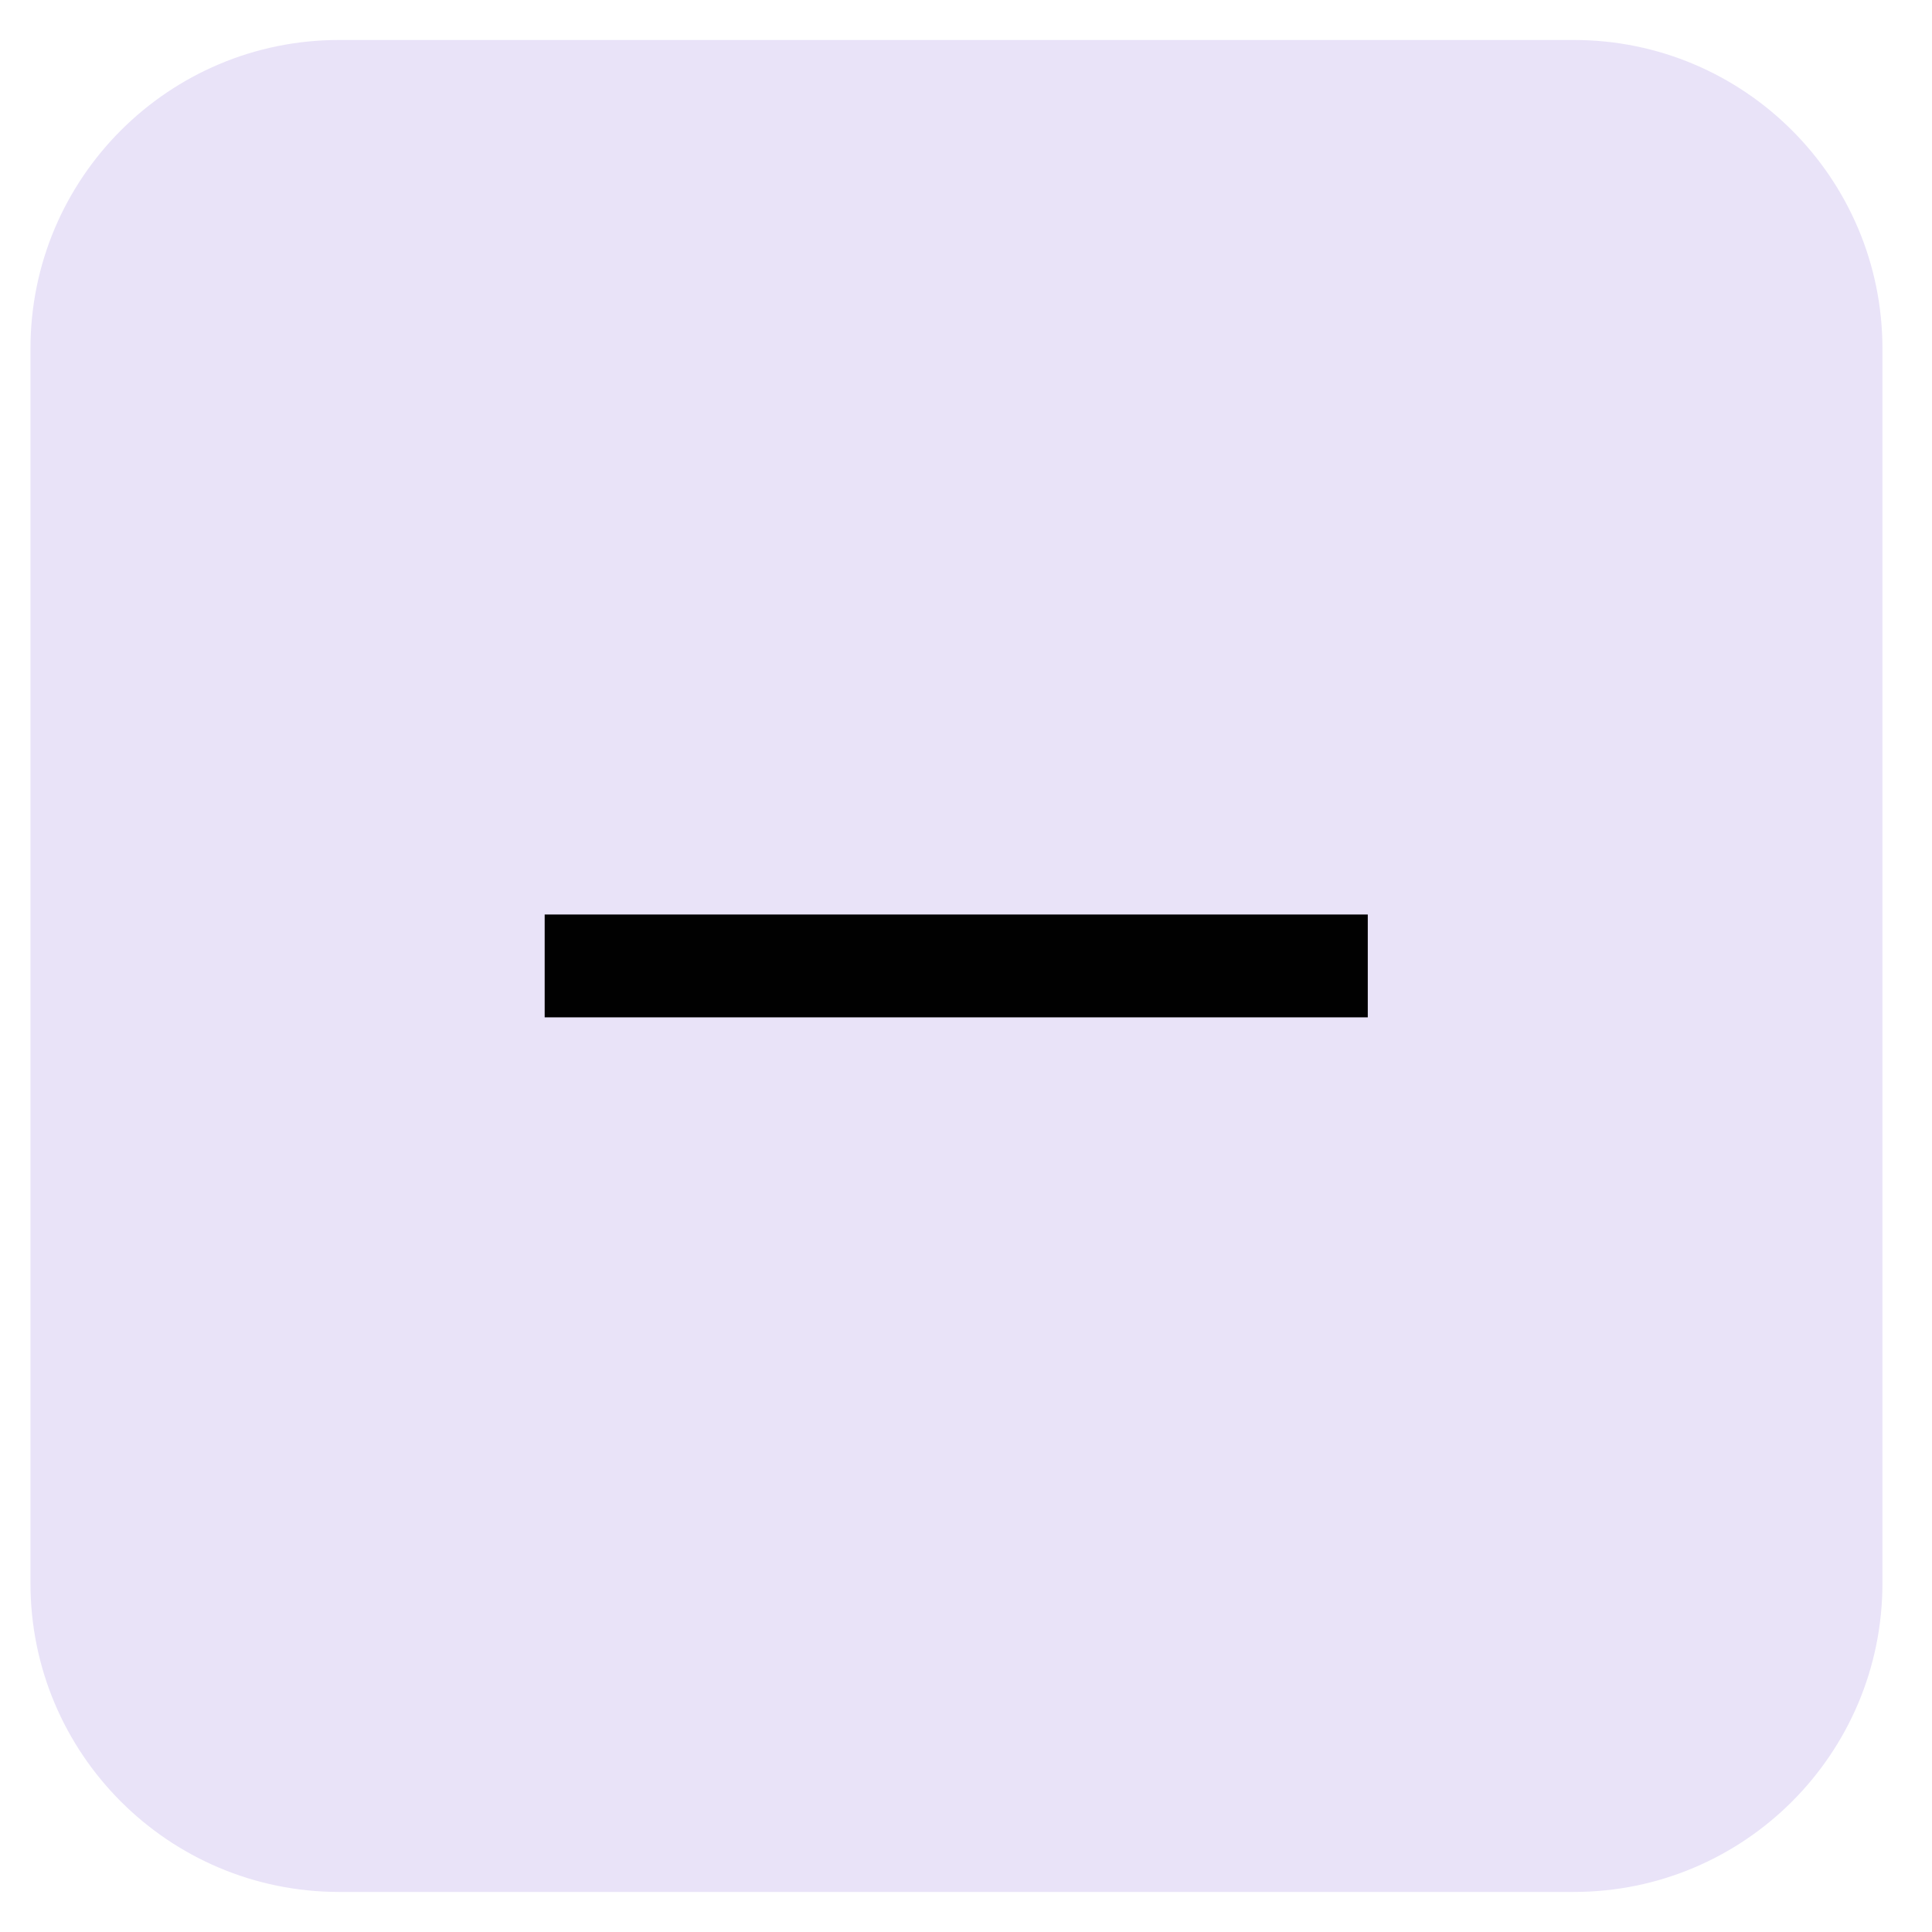
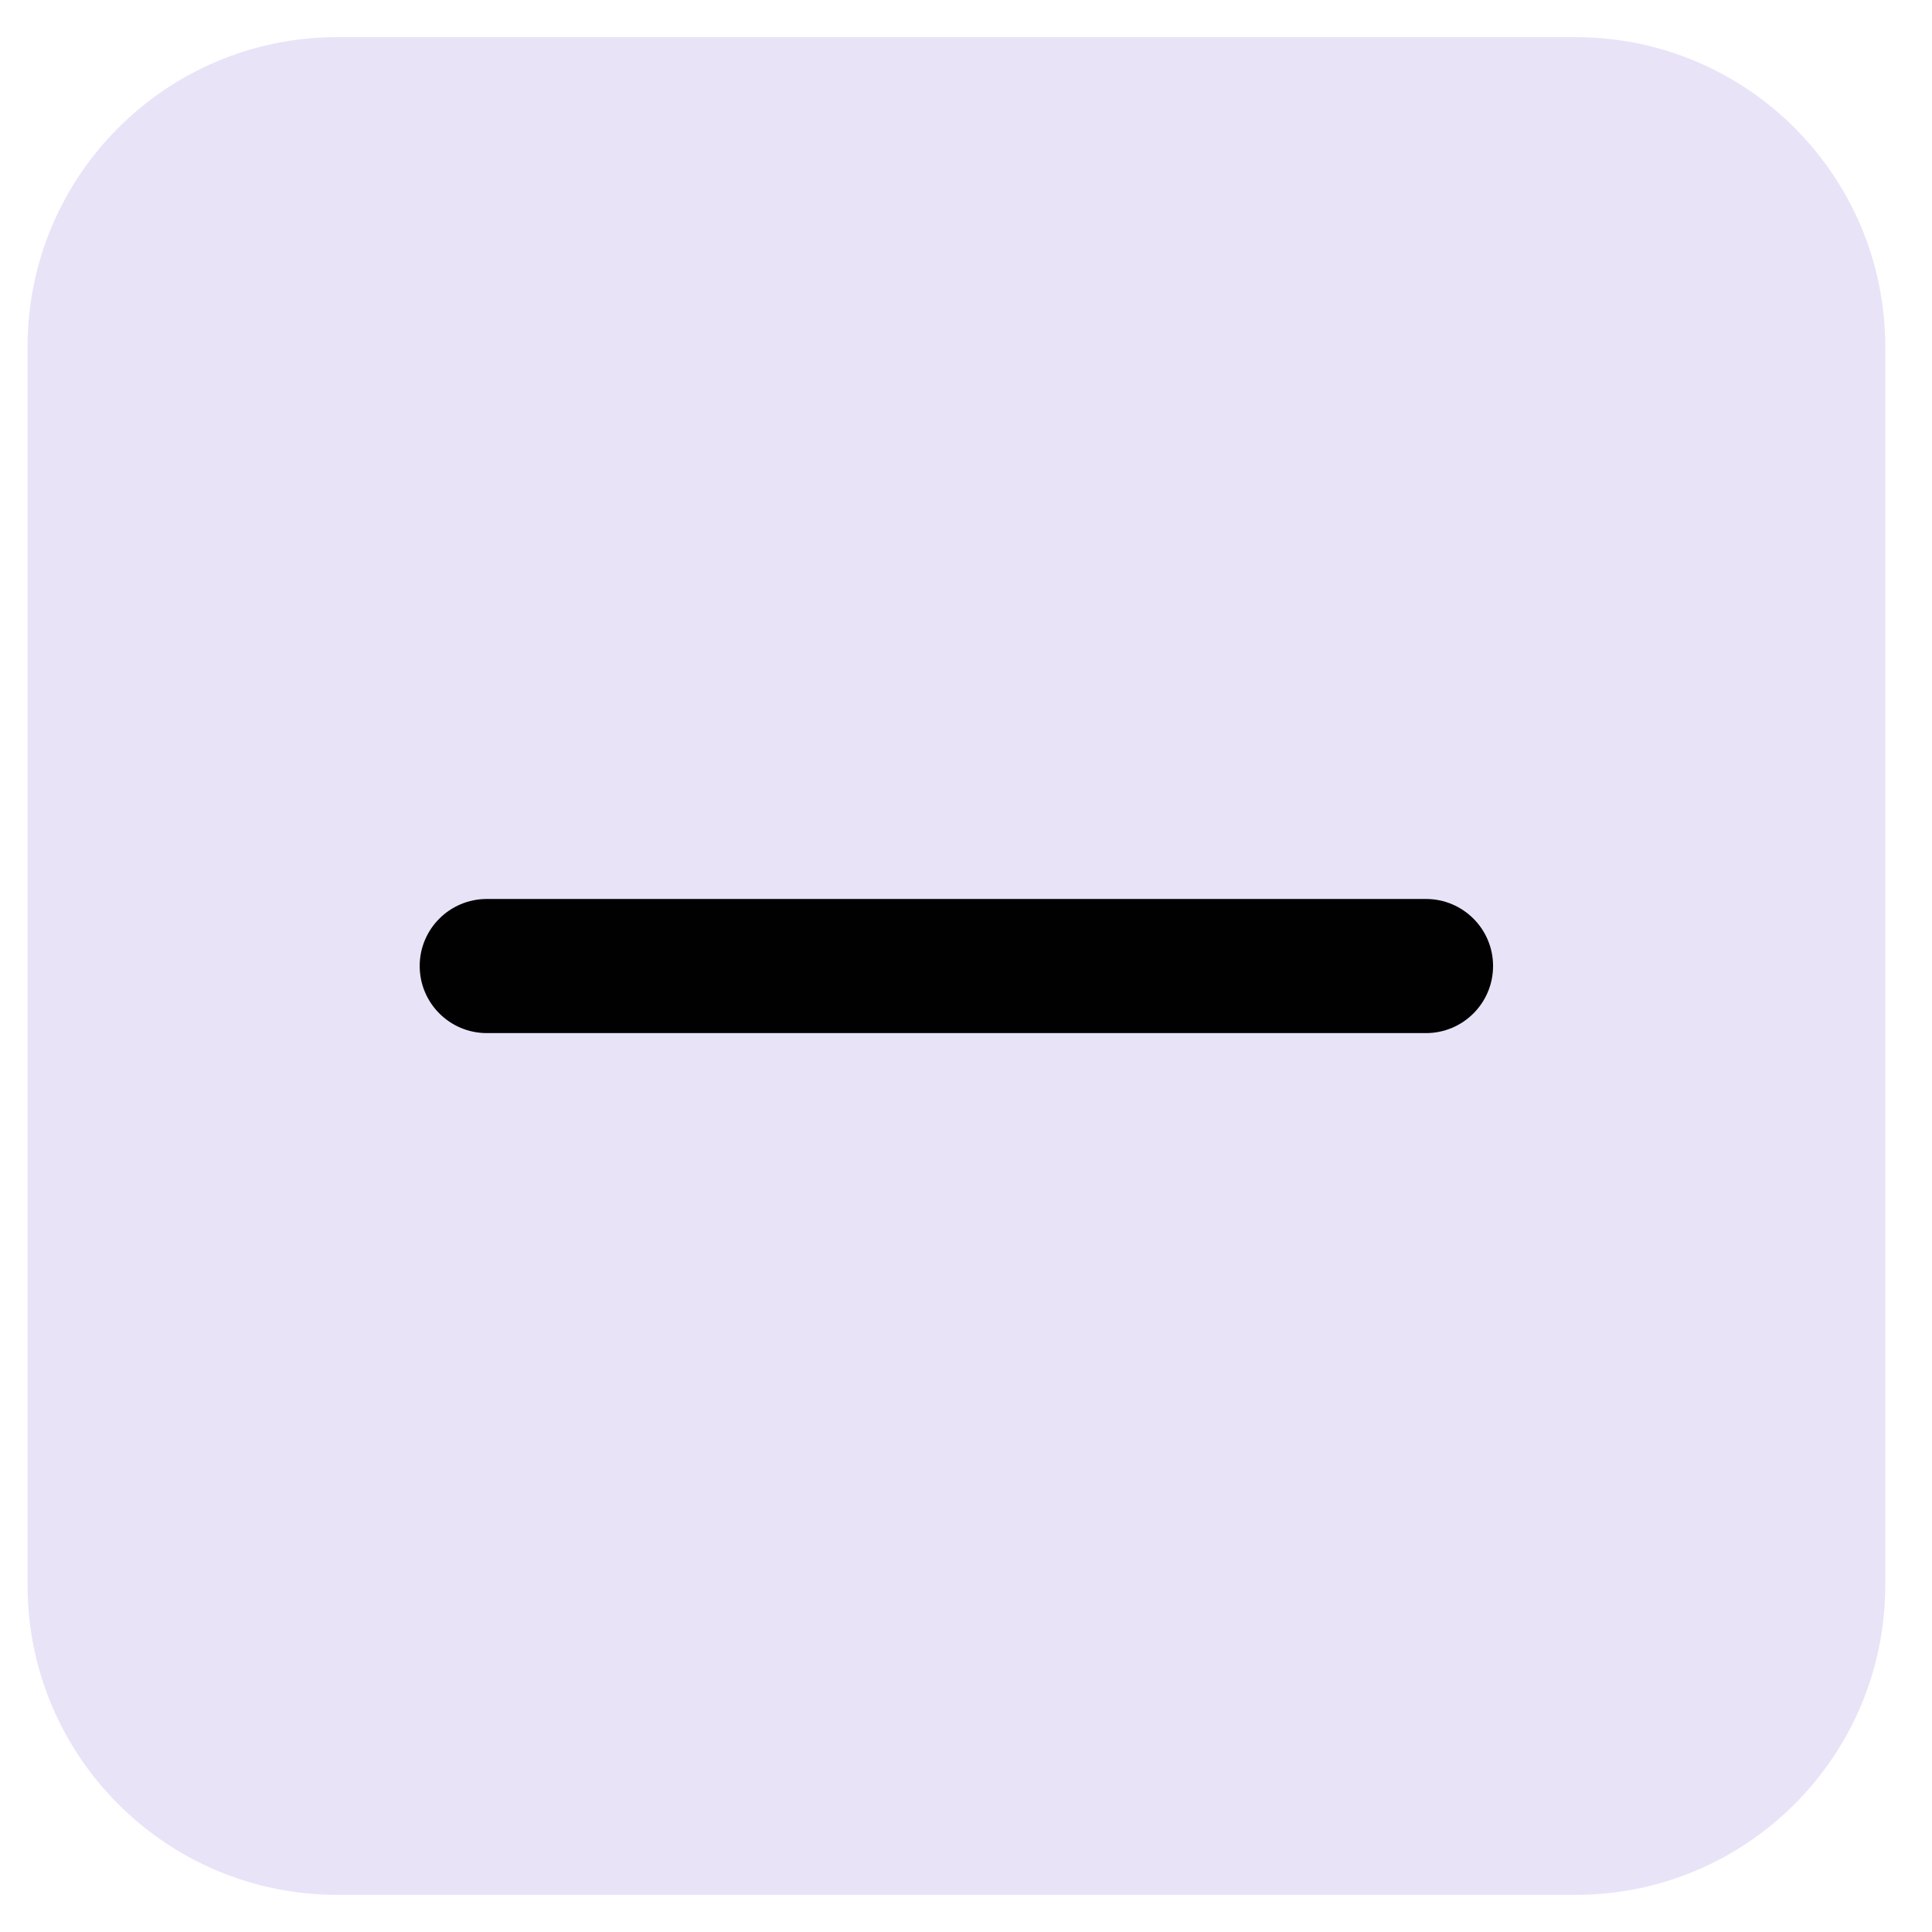
<svg xmlns="http://www.w3.org/2000/svg" width="26" height="26" viewBox="0 0 26 26" fill="none">
-   <rect x="0.41" y="0.538" width="24.923" height="24.923" rx="4.154" fill="#E9E3F8" />
+   <rect x="0.371" y="0.5" width="25" height="25" rx="4.167" fill="#E9E3F8" />
  <mask id="mask0_1198_31134" style="mask-type:alpha" maskUnits="userSpaceOnUse" x="4" y="4" width="18" height="18">
-     <rect x="4.564" y="4.691" width="16.616" height="16.615" fill="#D9D9D9" />
+     <rect x="4.537" y="4.667" width="16.667" height="16.667" fill="#D9D9D9" />
  </mask>
  <g mask="url(#mask0_1198_31134)">
-     <path d="M7.33 13.691V12.307H18.407V13.691H7.33Z" fill="#010101" />
+     <path d="M6.551 13.903C6.053 13.903 5.648 13.499 5.648 13C5.648 12.502 6.053 12.098 6.551 12.098H19.19C19.689 12.098 20.093 12.502 20.093 13C20.093 13.499 19.689 13.903 19.19 13.903H6.551Z" fill="#010101" />
  </g>
</svg>
